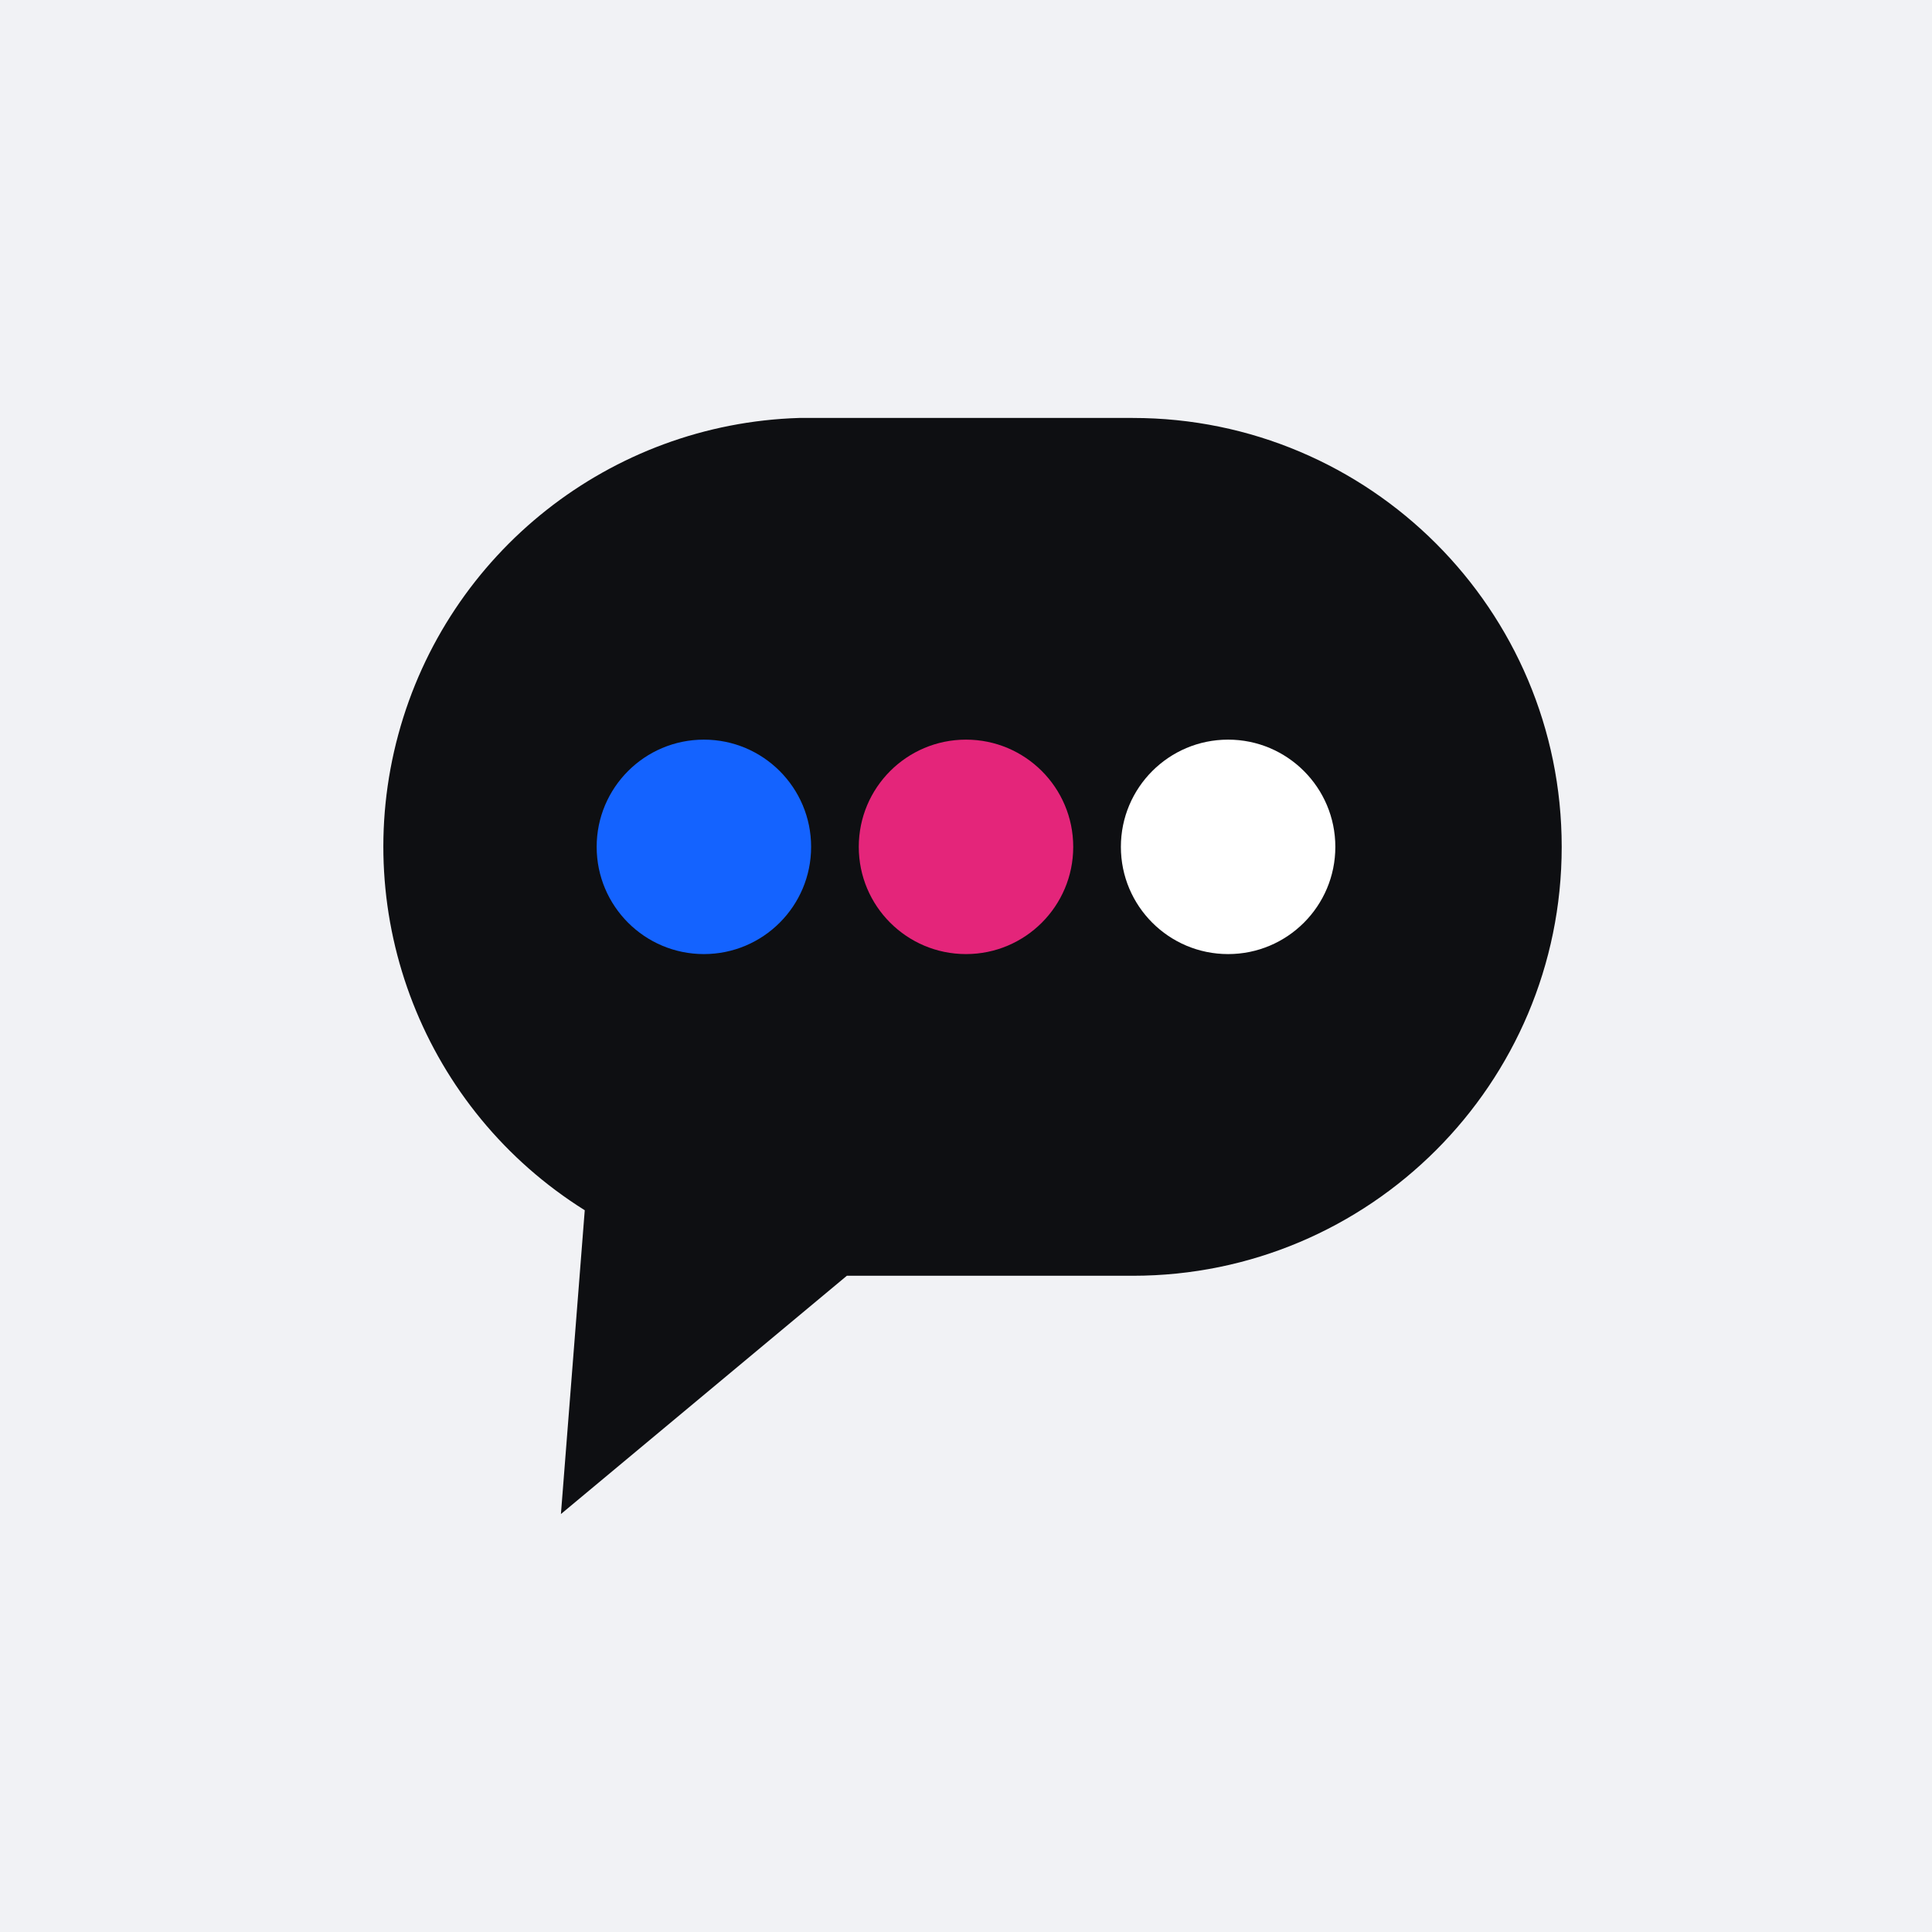
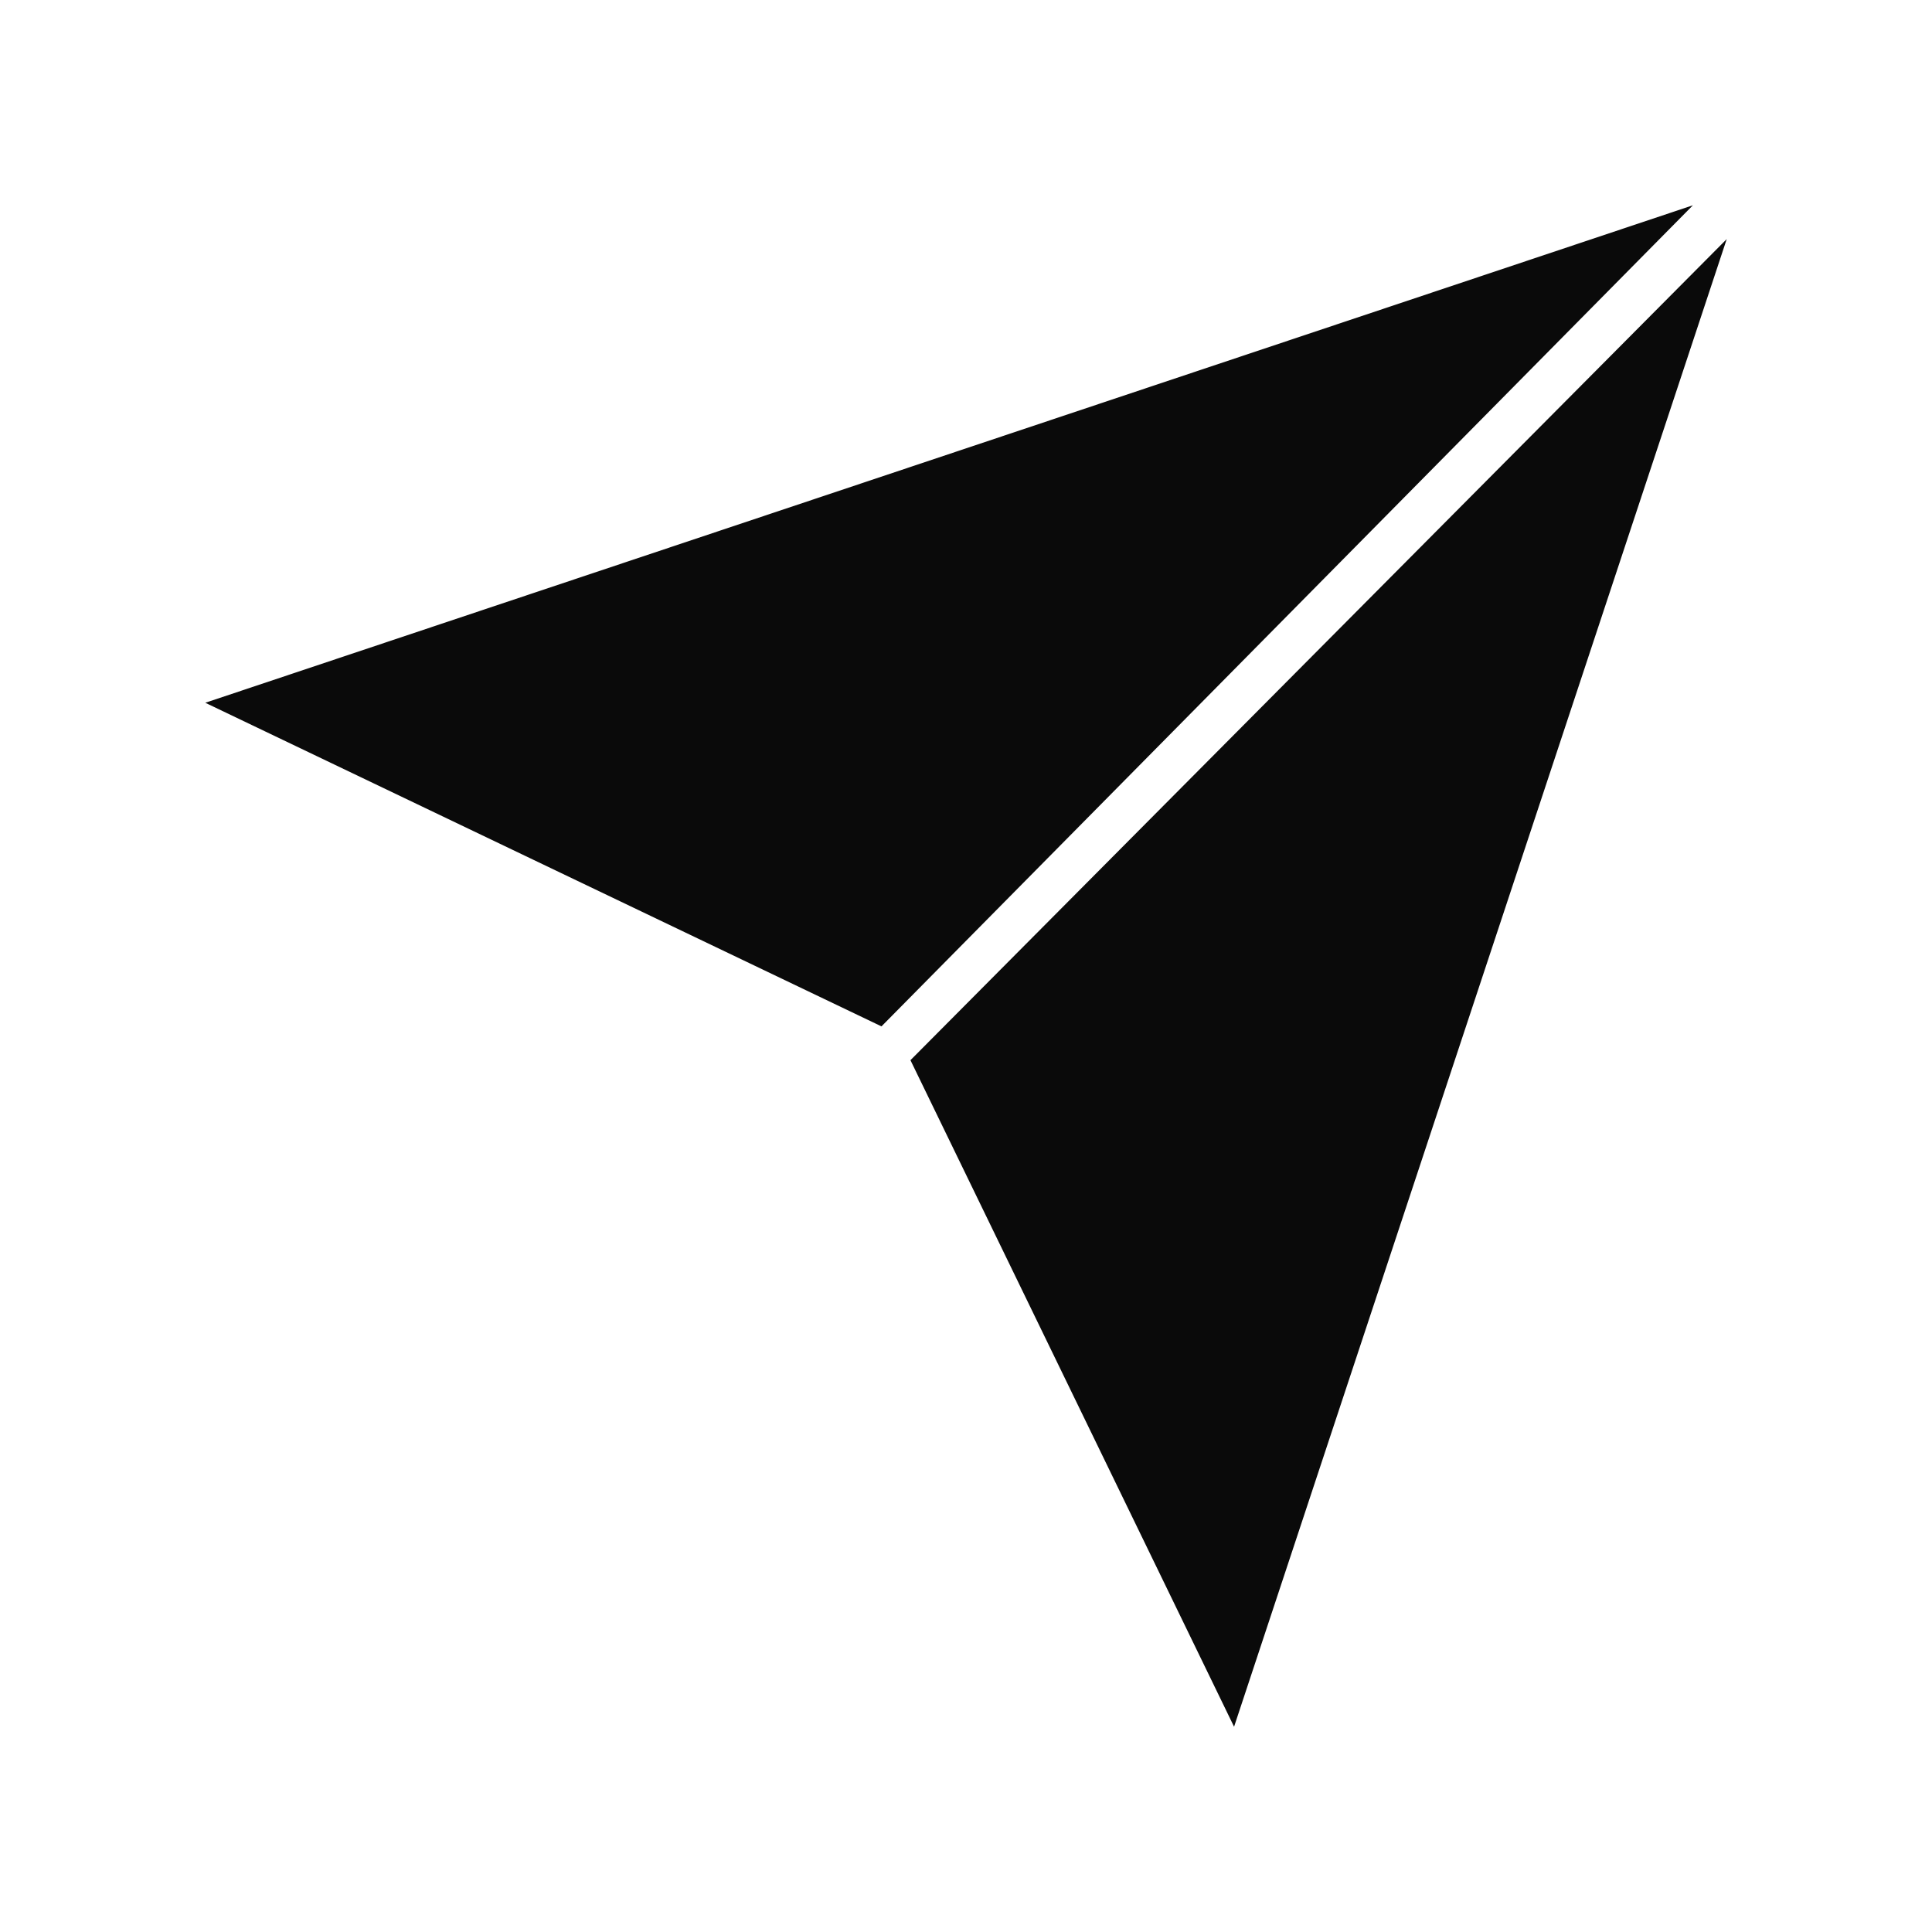
<svg xmlns="http://www.w3.org/2000/svg" viewBox="0 0 120 120">
-   <rect width="120" height="120" rx="0" fill="#F1F2F5" />
-   <g transform="translate(60 60) scale(0.74) translate(-60 -62)">
-     <path d="M46 16h28a36 36 0 0 1 0 72H50L26 108l2-25.5A36 36 0 0 1 46 16z" fill="#0E0F12" />
-     <circle cx="38" cy="52" r="9" fill="#1463FF" />
-     <circle cx="60" cy="52" r="9" fill="#E4257A" />
-     <circle cx="82" cy="52" r="9" fill="#FFFFFF" />
+   <rect width="120" height="120" fill="#FFFFFF" />
+   <g fill="#0A0A0A">
+     <g transform="translate(60 60) scale(0.30) translate(-227.5 -283.5)">
+       <path d="M70 229L378 126L210 296Z" />
+       <path d="M216 303L385 133L283 441Z" />
+     </g>
  </g>
</svg>
